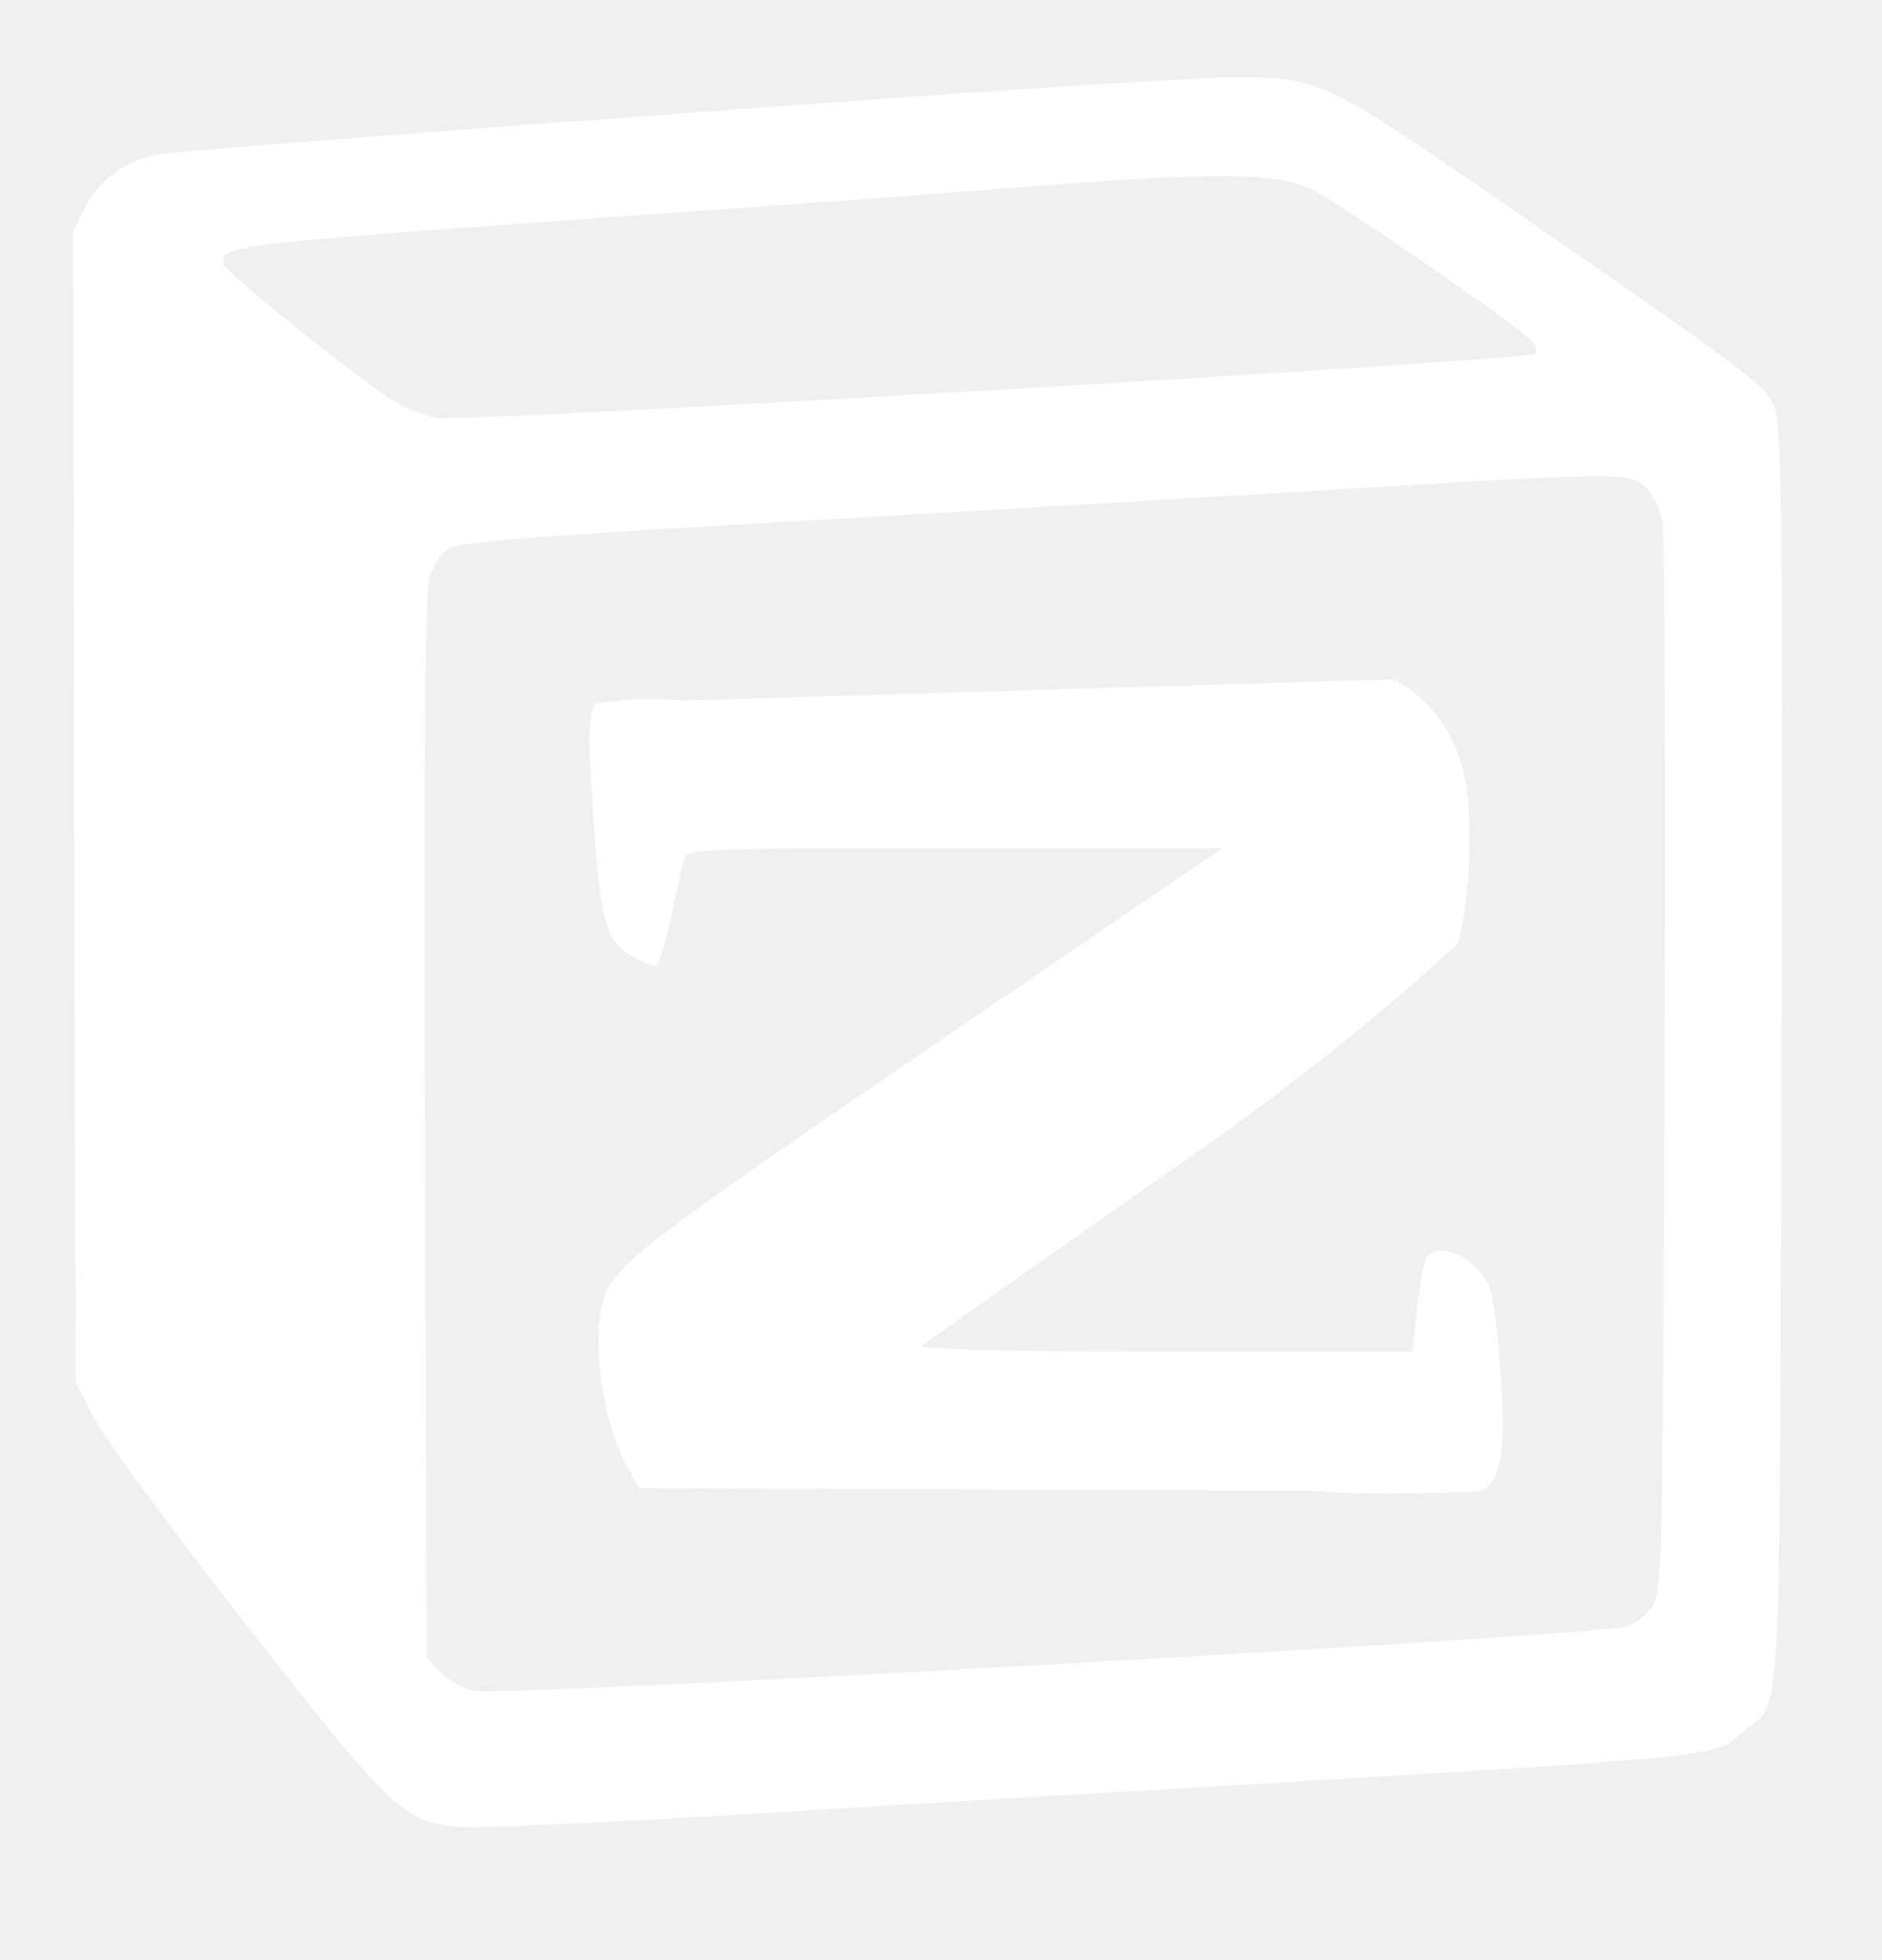
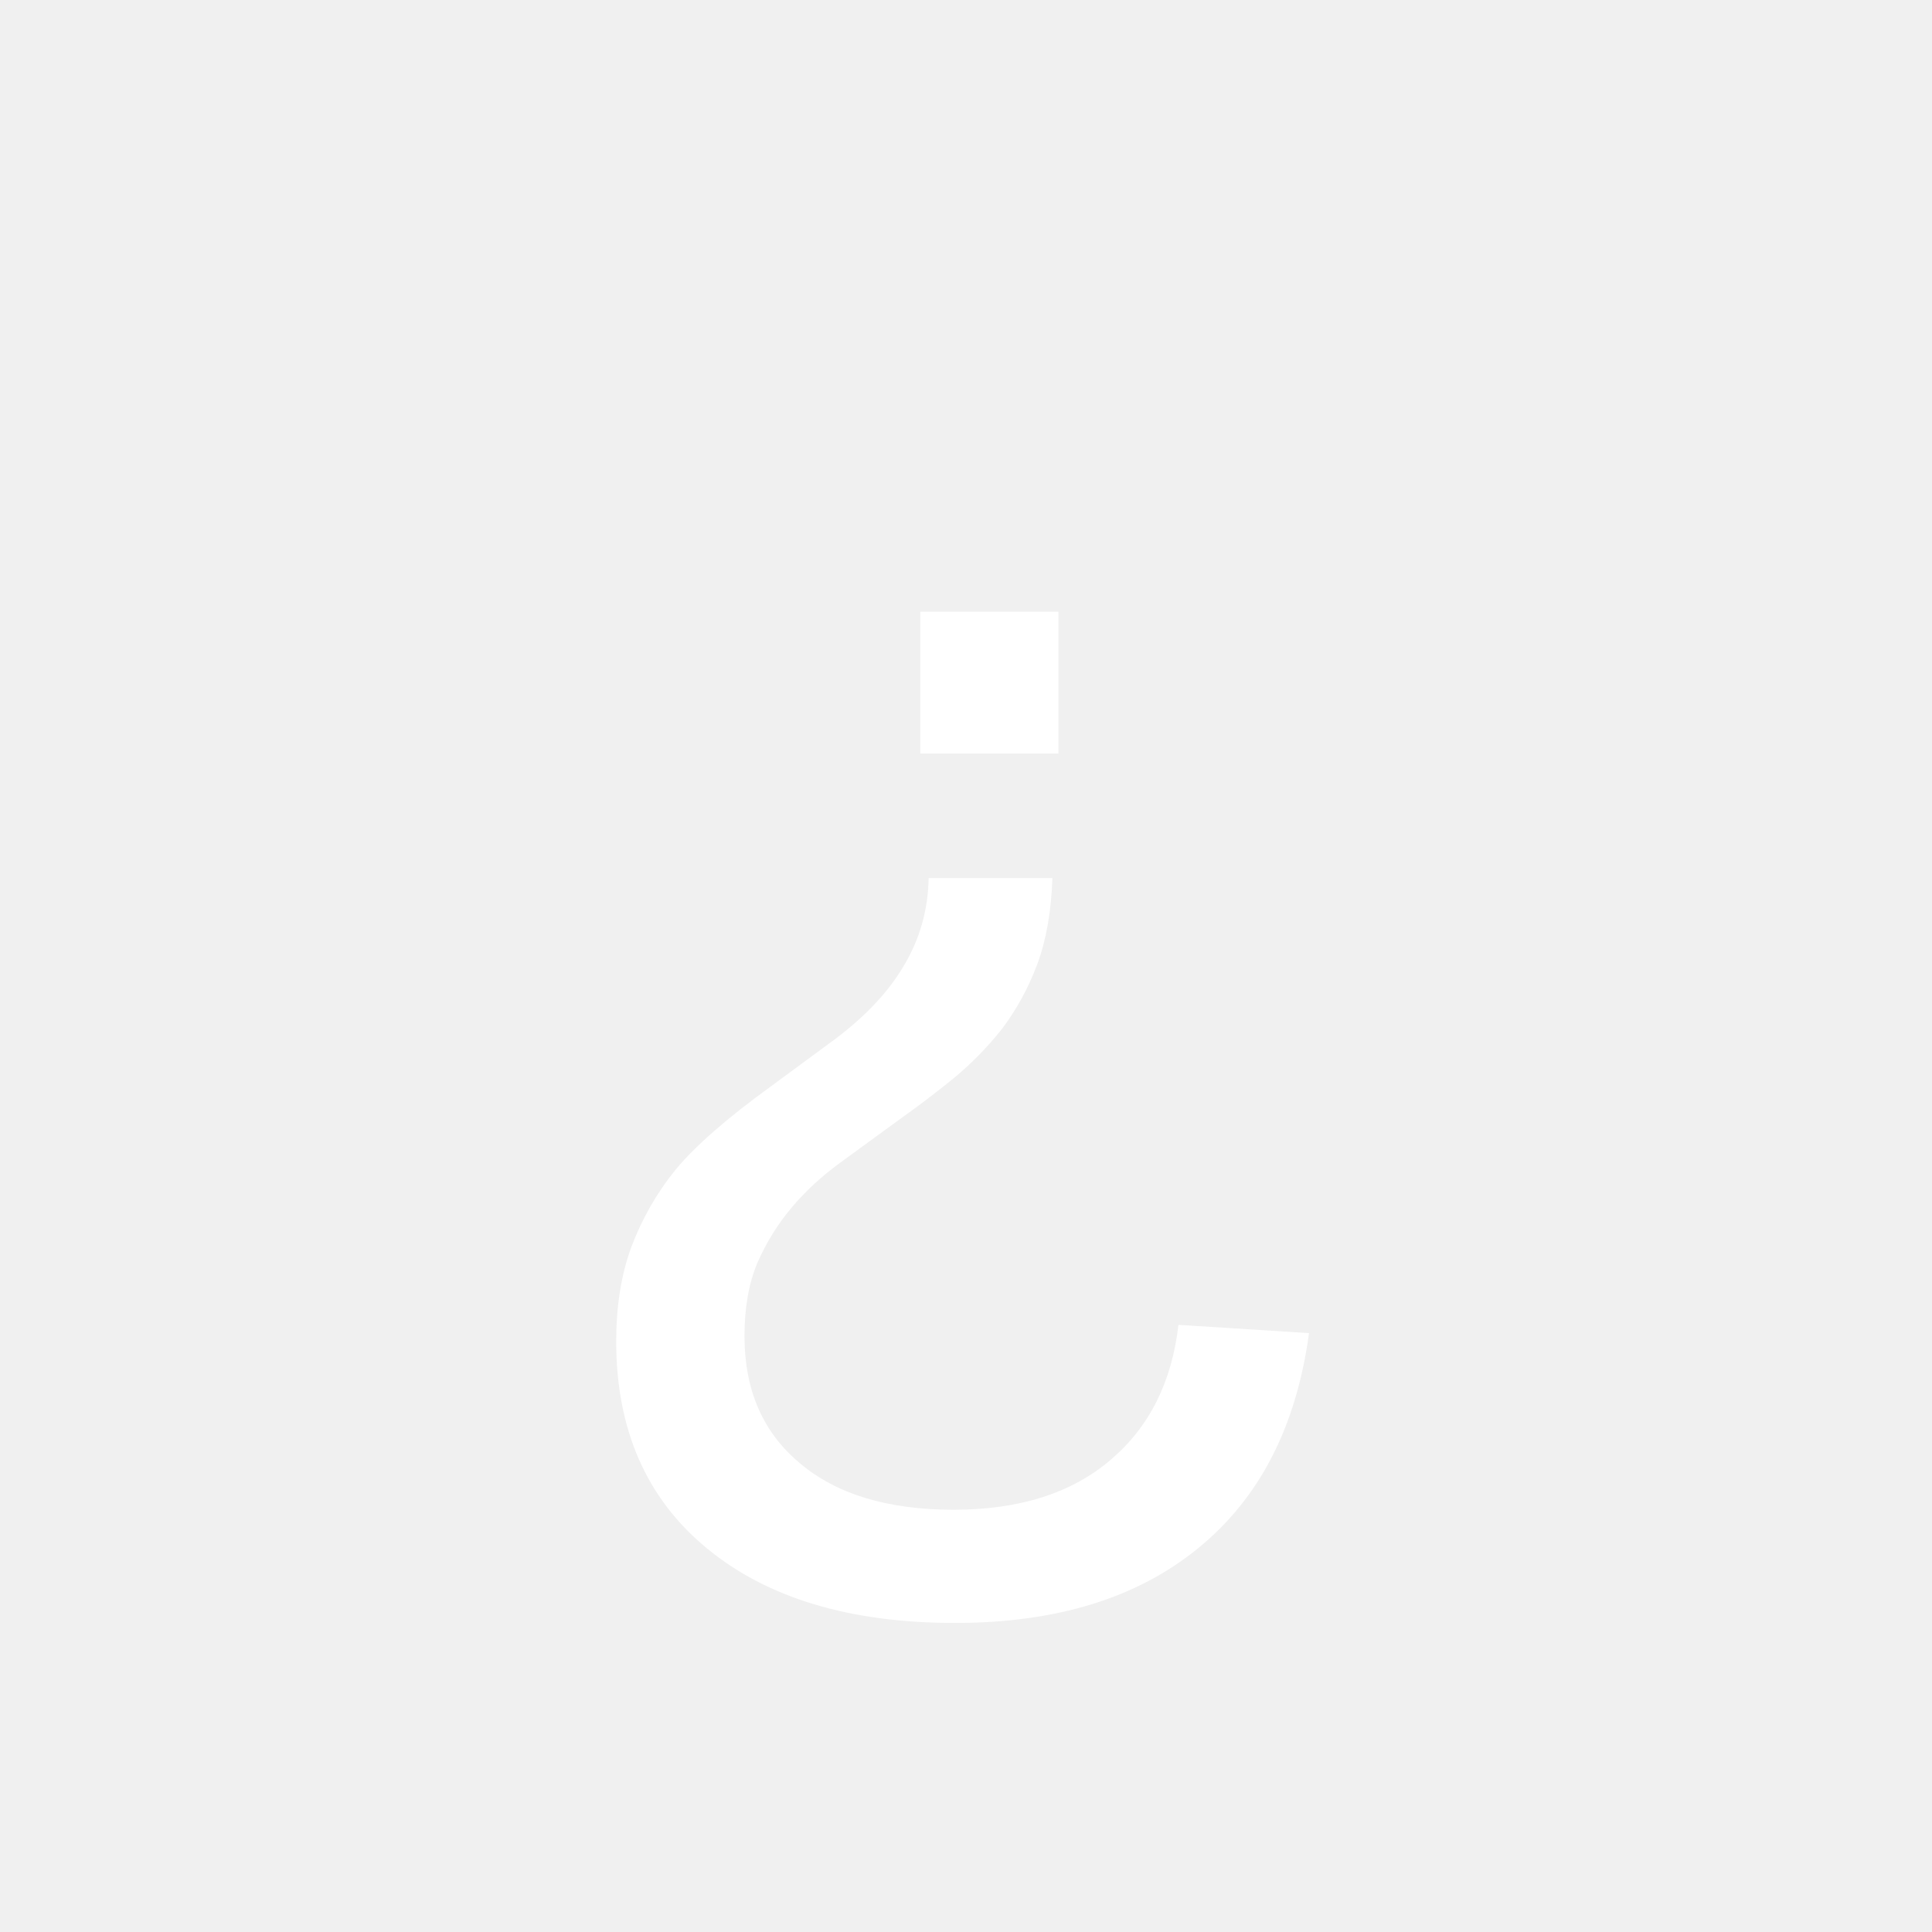
- <svg xmlns="http://www.w3.org/2000/svg" viewBox="13.38 3.2 485.44 505.7">
-   <path d="M 189.785 32.428 C 117.966 37.658 56.912 42.468 54.041 43.032 C 45.993 44.444 38.671 49.818 35.228 56.89 L 32.212 63.113 L 32.503 211.426 L 32.93 359.739 L 37.526 368.931 C 40.115 374.018 57.638 397.774 76.742 422.228 C 114.523 470.438 117.248 473.129 131.61 474.542 C 135.78 474.962 167.093 473.549 200.995 471.573 C 235.042 469.454 289.62 466.2 322.377 464.367 C 462.281 456.007 455.096 456.713 463.135 449.927 C 473.191 441.728 472.474 455.158 472.901 274.898 C 473.191 122.061 473.046 112.029 470.748 107.362 C 468.022 102.132 463.135 98.457 399.356 54.342 C 356.697 24.935 353.681 23.379 334.568 23.093 C 326.674 22.816 261.459 27.054 189.785 32.428 Z M 351.237 51.794 C 357.269 54.476 401.372 84.732 407.831 90.535 C 409.557 92.234 410.129 93.647 409.266 94.496 C 407.259 96.195 134.327 112.172 126.432 111.037 C 122.844 110.474 117.53 108.355 114.514 106.37 C 102.014 98.028 70.992 73.002 70.992 71.169 C 70.992 66.359 69.984 66.359 191.656 57.74 C 214.93 56.184 253.138 53.358 276.411 51.517 C 326.819 47.556 341.908 47.699 351.237 51.794 Z M 437.999 129.133 C 440.007 131.109 441.733 134.927 442.305 138.602 C 442.732 141.999 443.023 205.337 442.732 279.136 C 442.305 405.812 442.16 413.734 439.716 417.409 C 438.281 419.671 435.41 422.076 433.248 422.782 C 427.226 425.188 141.23 441.165 135.344 439.466 C 132.619 438.76 128.876 436.498 126.868 434.522 L 123.417 430.847 L 122.99 294.274 C 122.699 198.417 122.99 156.001 124.143 152.183 C 125.006 149.358 127.159 145.96 129.031 144.834 C 131.619 143.135 148.57 141.722 206.89 138.334 C 247.833 136.072 311.176 132.254 347.522 130.135 C 433.975 124.895 433.694 124.895 437.999 129.133 Z" style="fill: rgb(255, 255, 255);" transform="matrix(1, 0, 0, 1, -5.684341886080802e-14, 0)" />
-   <path d="M 400.995 368.904 C 400.6 351.551 398.443 336.862 397.545 335.098 C 394.994 329.804 390.792 326.6 385.996 325.962 C 381.048 325.486 380.45 327.086 378.498 344.398 L 377.596 351.932 L 313.583 351.932 C 275.509 351.932 250.32 351.293 251.069 350.492 C 251.969 349.691 284.346 326.924 323.026 299.817 C 361.85 272.723 389.118 246.965 389.411 246.641 C 389.714 246.317 393.487 231.989 392.131 210.825 C 390.481 184.845 371.379 177.841 372.405 178.443 C 374.787 179.839 374.001 177.635 373.298 178.737 C 372.88 179.394 372.9 179.421 372.9 178.135 L 373.018 178.467 L 186.949 184.037 L 204.509 188.113 C 190.799 180.288 163.283 184.919 166.564 185.081 C 169.058 185.203 170.151 185.766 170.002 185.756 C 169.408 185.719 164.416 179.075 165.611 199.913 C 167.857 241.125 168.91 245.769 176.854 250.1 C 179.253 251.387 181.804 252.503 182.552 252.503 C 183.15 252.503 184.952 246.895 186.449 240.151 C 187.947 233.255 189.444 226.36 189.749 224.921 C 190.496 222.193 195.143 222.03 259.611 222.03 L 328.723 222.03 L 257.212 270.776 C 182.258 321.925 173.706 328.345 169.962 336.203 C 165.164 345.99 168.464 370.845 176.106 383.347 L 178.342 387.169 L 280.591 387.525 L 382.982 388.002 L 342.377 385.077 C 344.846 390.5 394.607 387.846 394.876 388.061 C 395.143 388.272 395.073 387.822 393.645 387.304 C 389.356 385.756 401.606 395.719 400.995 368.904 Z" style="fill: rgb(255, 255, 255); transform-origin: 283.222px 283.329px;" />
+ <svg xmlns="http://www.w3.org/2000/svg" width="40" height="40" viewBox="0 0 40 40" fill="none">
+   <text x="50%" y="50%" dominant-baseline="middle" text-anchor="middle" font-family="Arial, sans-serif" font-size="30" fill="white">¿</text>
</svg>
